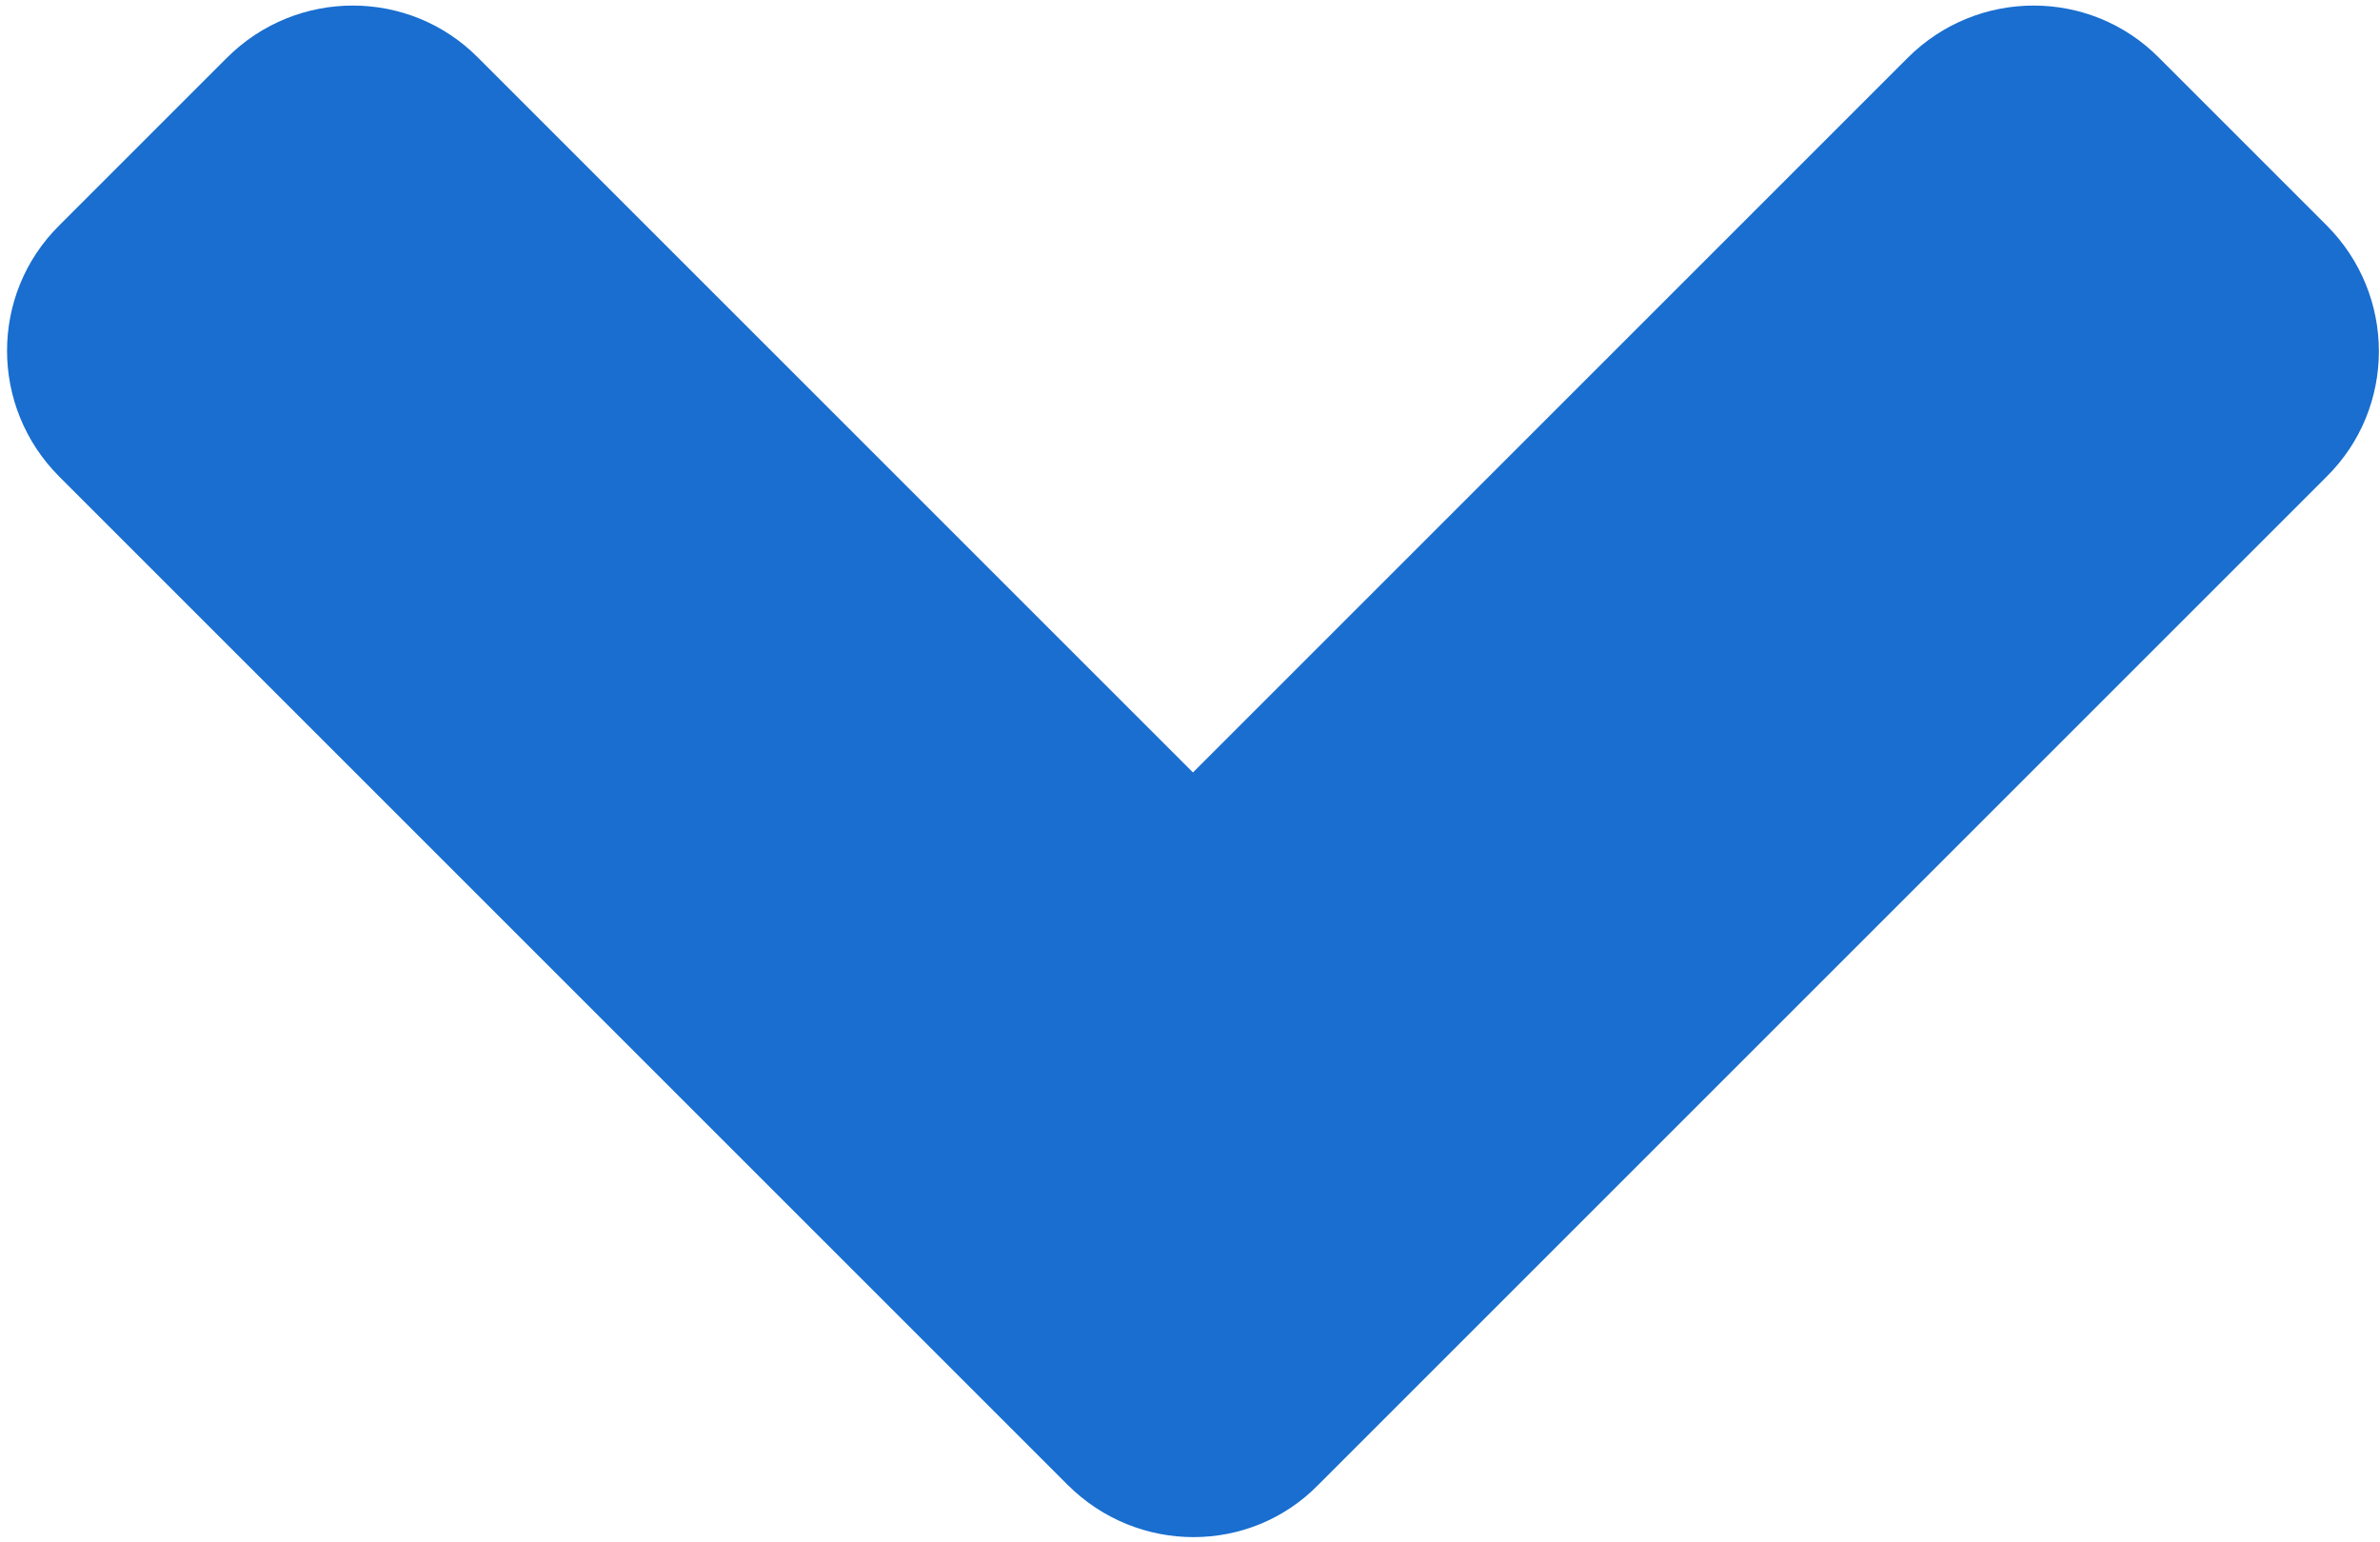
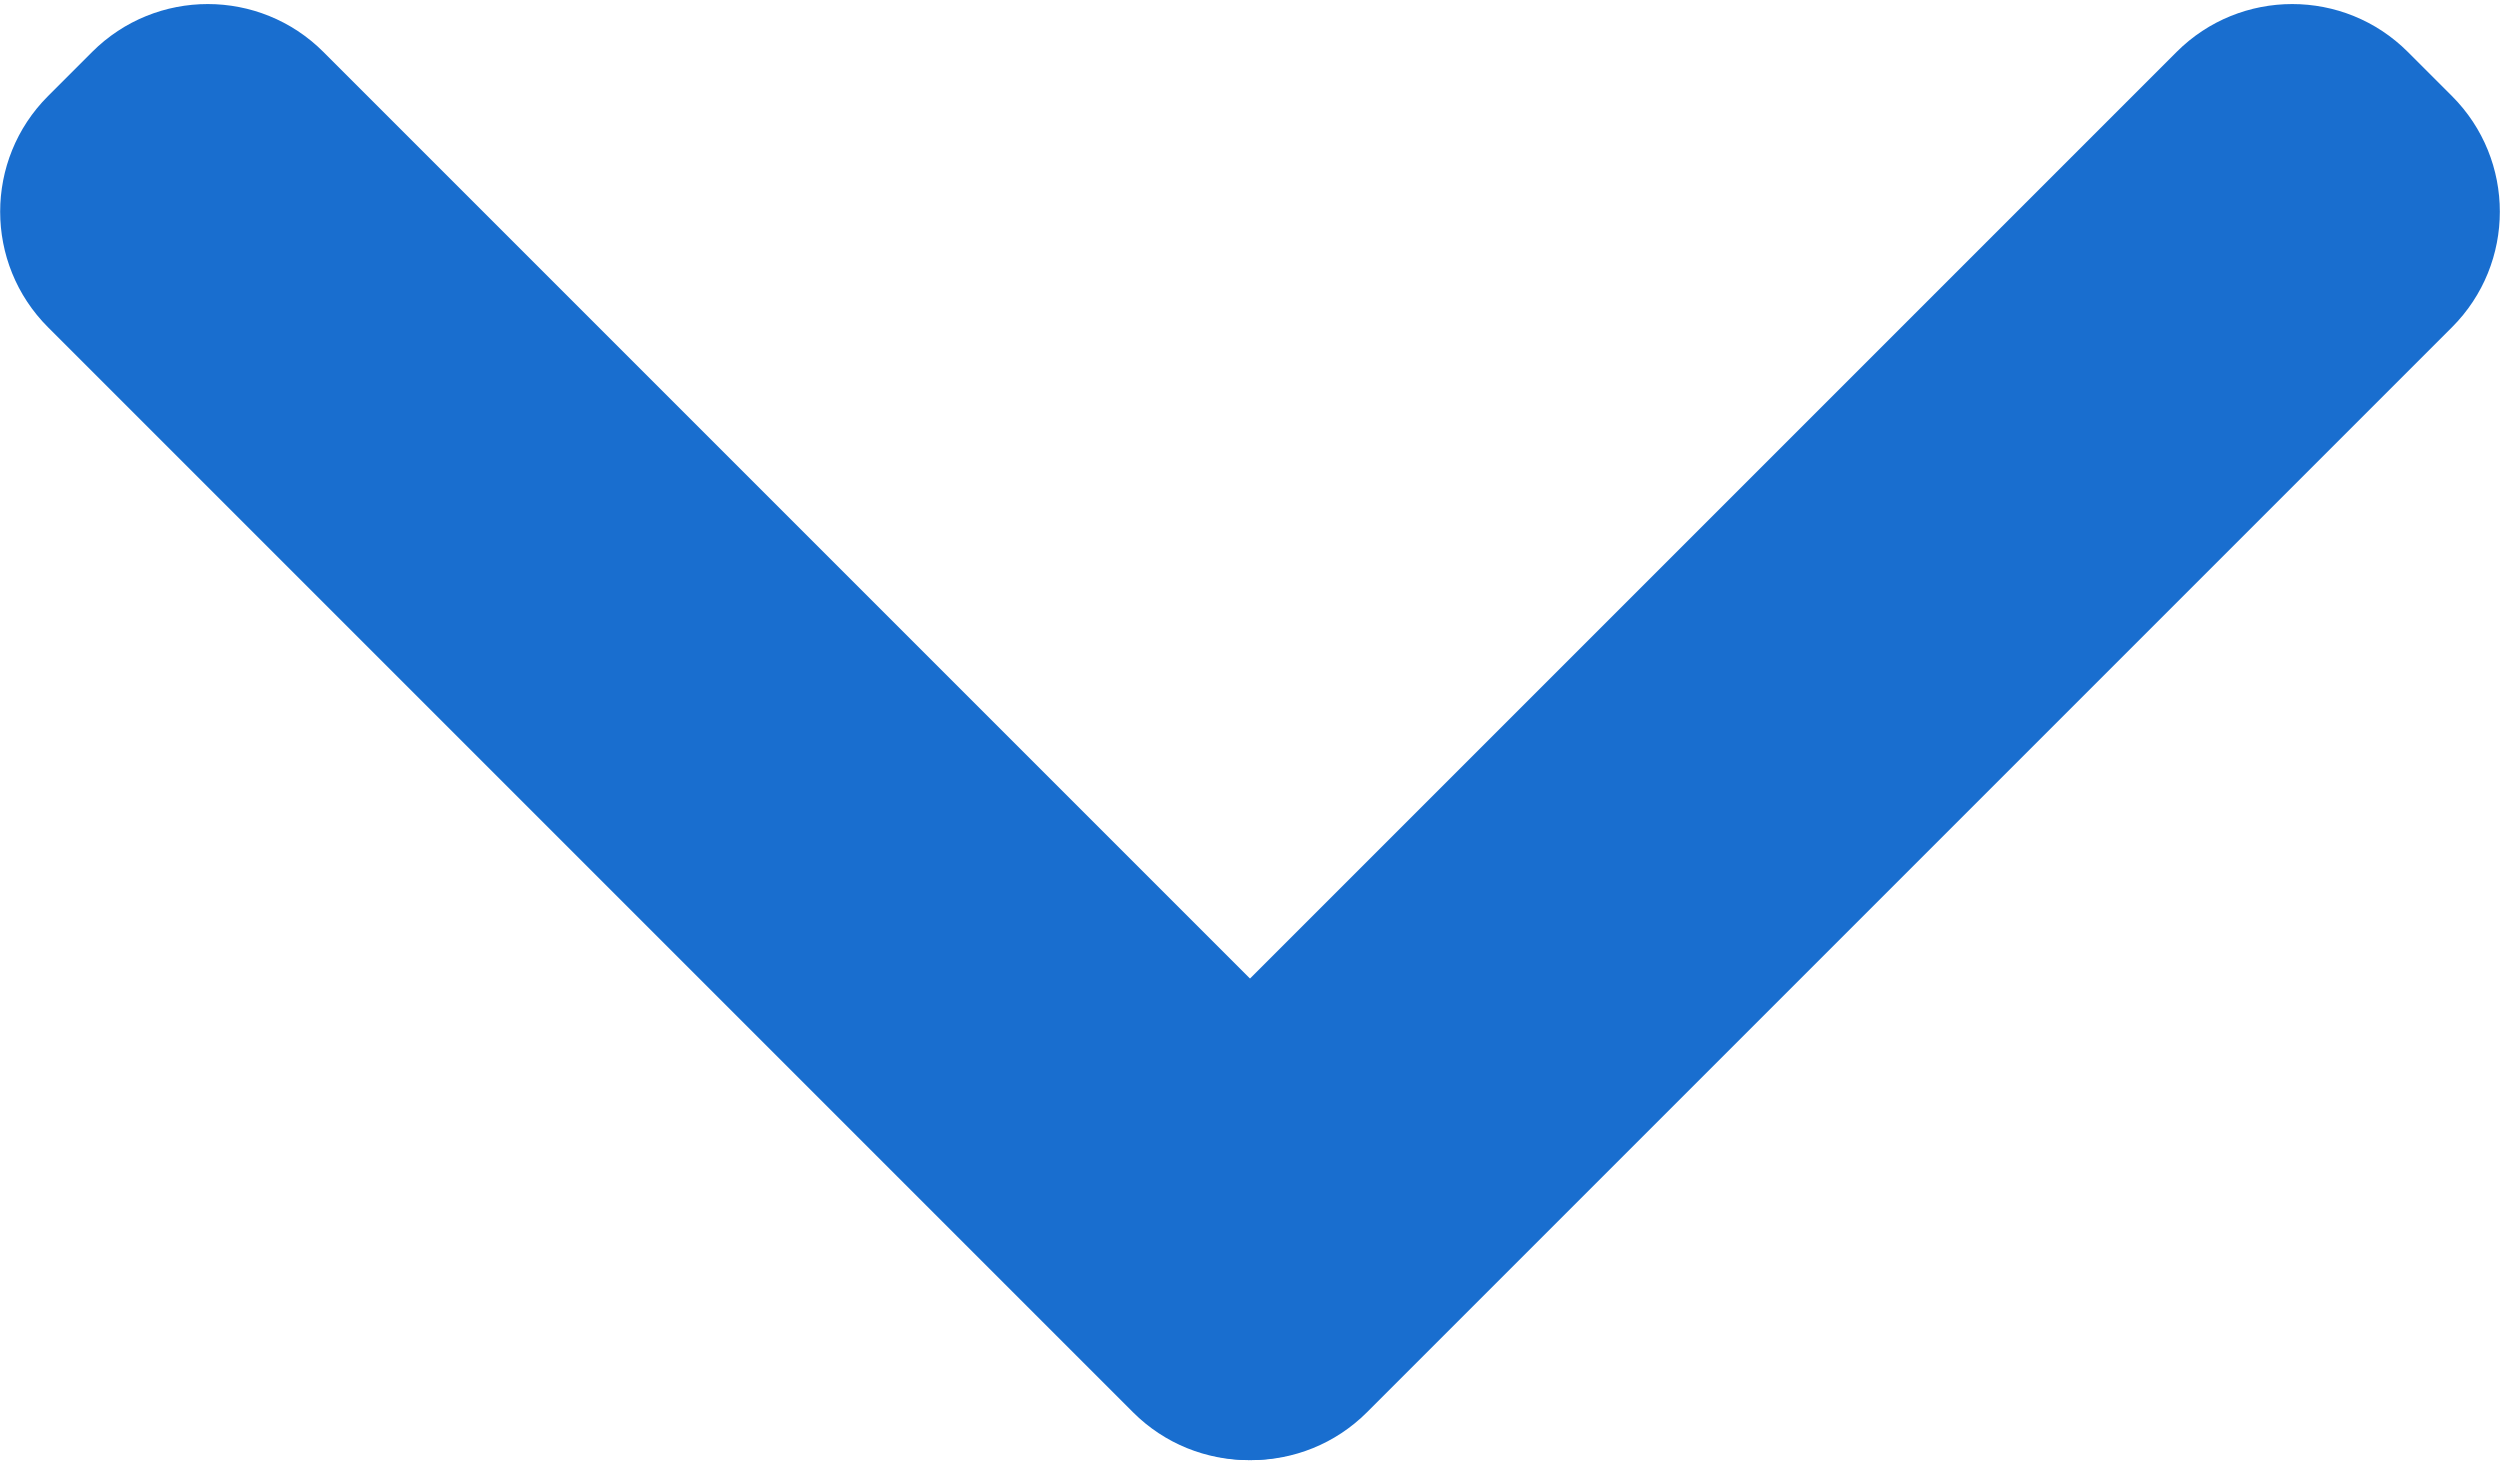
- <svg xmlns="http://www.w3.org/2000/svg" width="321px" height="208px" viewBox="0 0 321 208" version="1.1">
+ <svg xmlns="http://www.w3.org/2000/svg" width="321px" height="188px" viewBox="0 0 321 188" version="1.1">
  <g id="Page-1" stroke="none" stroke-width="1" fill="none" fill-rule="evenodd">
-     <g id="Artboard" transform="translate(-62, -57)" fill="#196ECF" fill-rule="nonzero">
-       <g id="angle-down" transform="translate(62, 57)">
-         <path d="M144,200.3 L8,64.3 C-1.4,54.9 -1.4,39.7 8,30.4 L30.6,7.8 C40,-1.6 55.2,-1.6 64.5,7.8 L160.9,104.2 L257.3,7.8 C266.7,-1.6 281.9,-1.6 291.2,7.8 L313.8,30.4 C323.2,39.8 323.2,55 313.8,64.3 L177.8,200.3 C168.6,209.7 153.4,209.7 144,200.3 L144,200.3 Z" id="Path" />
-       </g>
+     <g id="down-arrow" transform="translate(-9, -9)" fill="#196ECF">
+       <rect id="Rectangle" transform="translate(102.5, 103) rotate(45) translate(-102.5, -103) " x="-17" y="78" width="239" height="50" rx="21" />
+       <rect id="Rectangle-Copy" transform="translate(236.5, 103) scale(-1, 1) rotate(45) translate(-236.5, -103) " x="117" y="78" width="239" height="50" rx="21" />
    </g>
  </g>
</svg>
